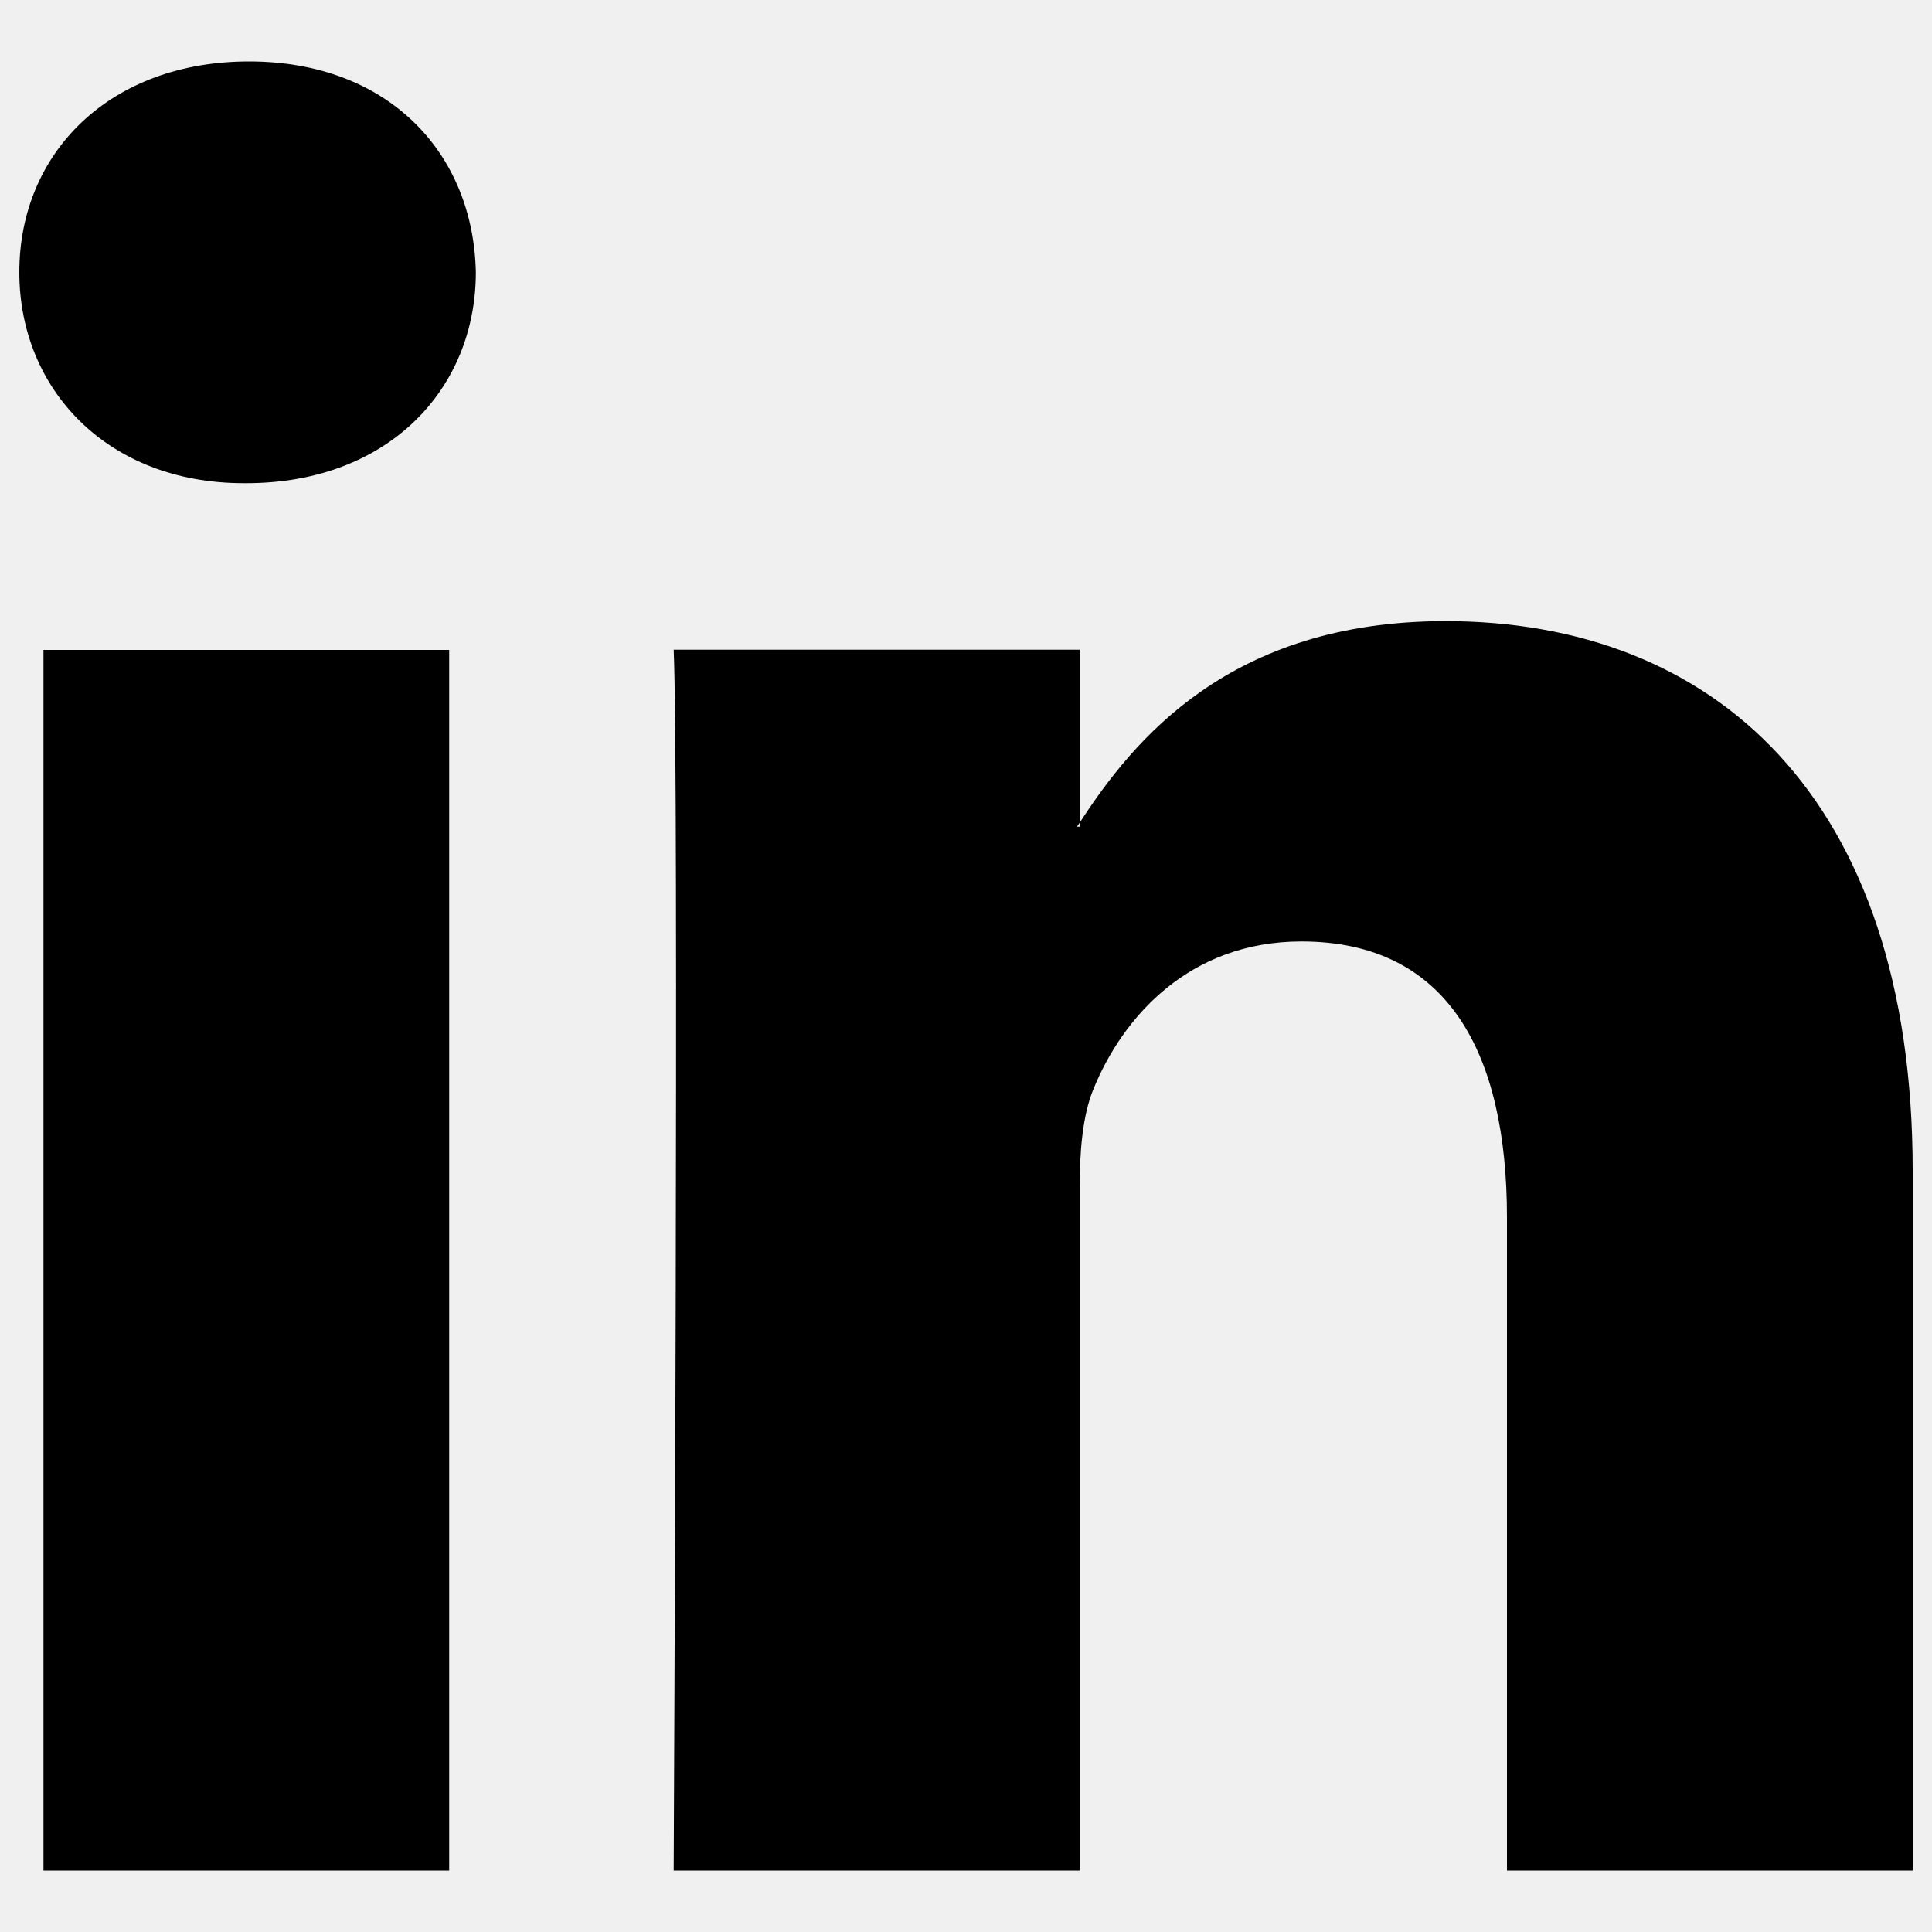
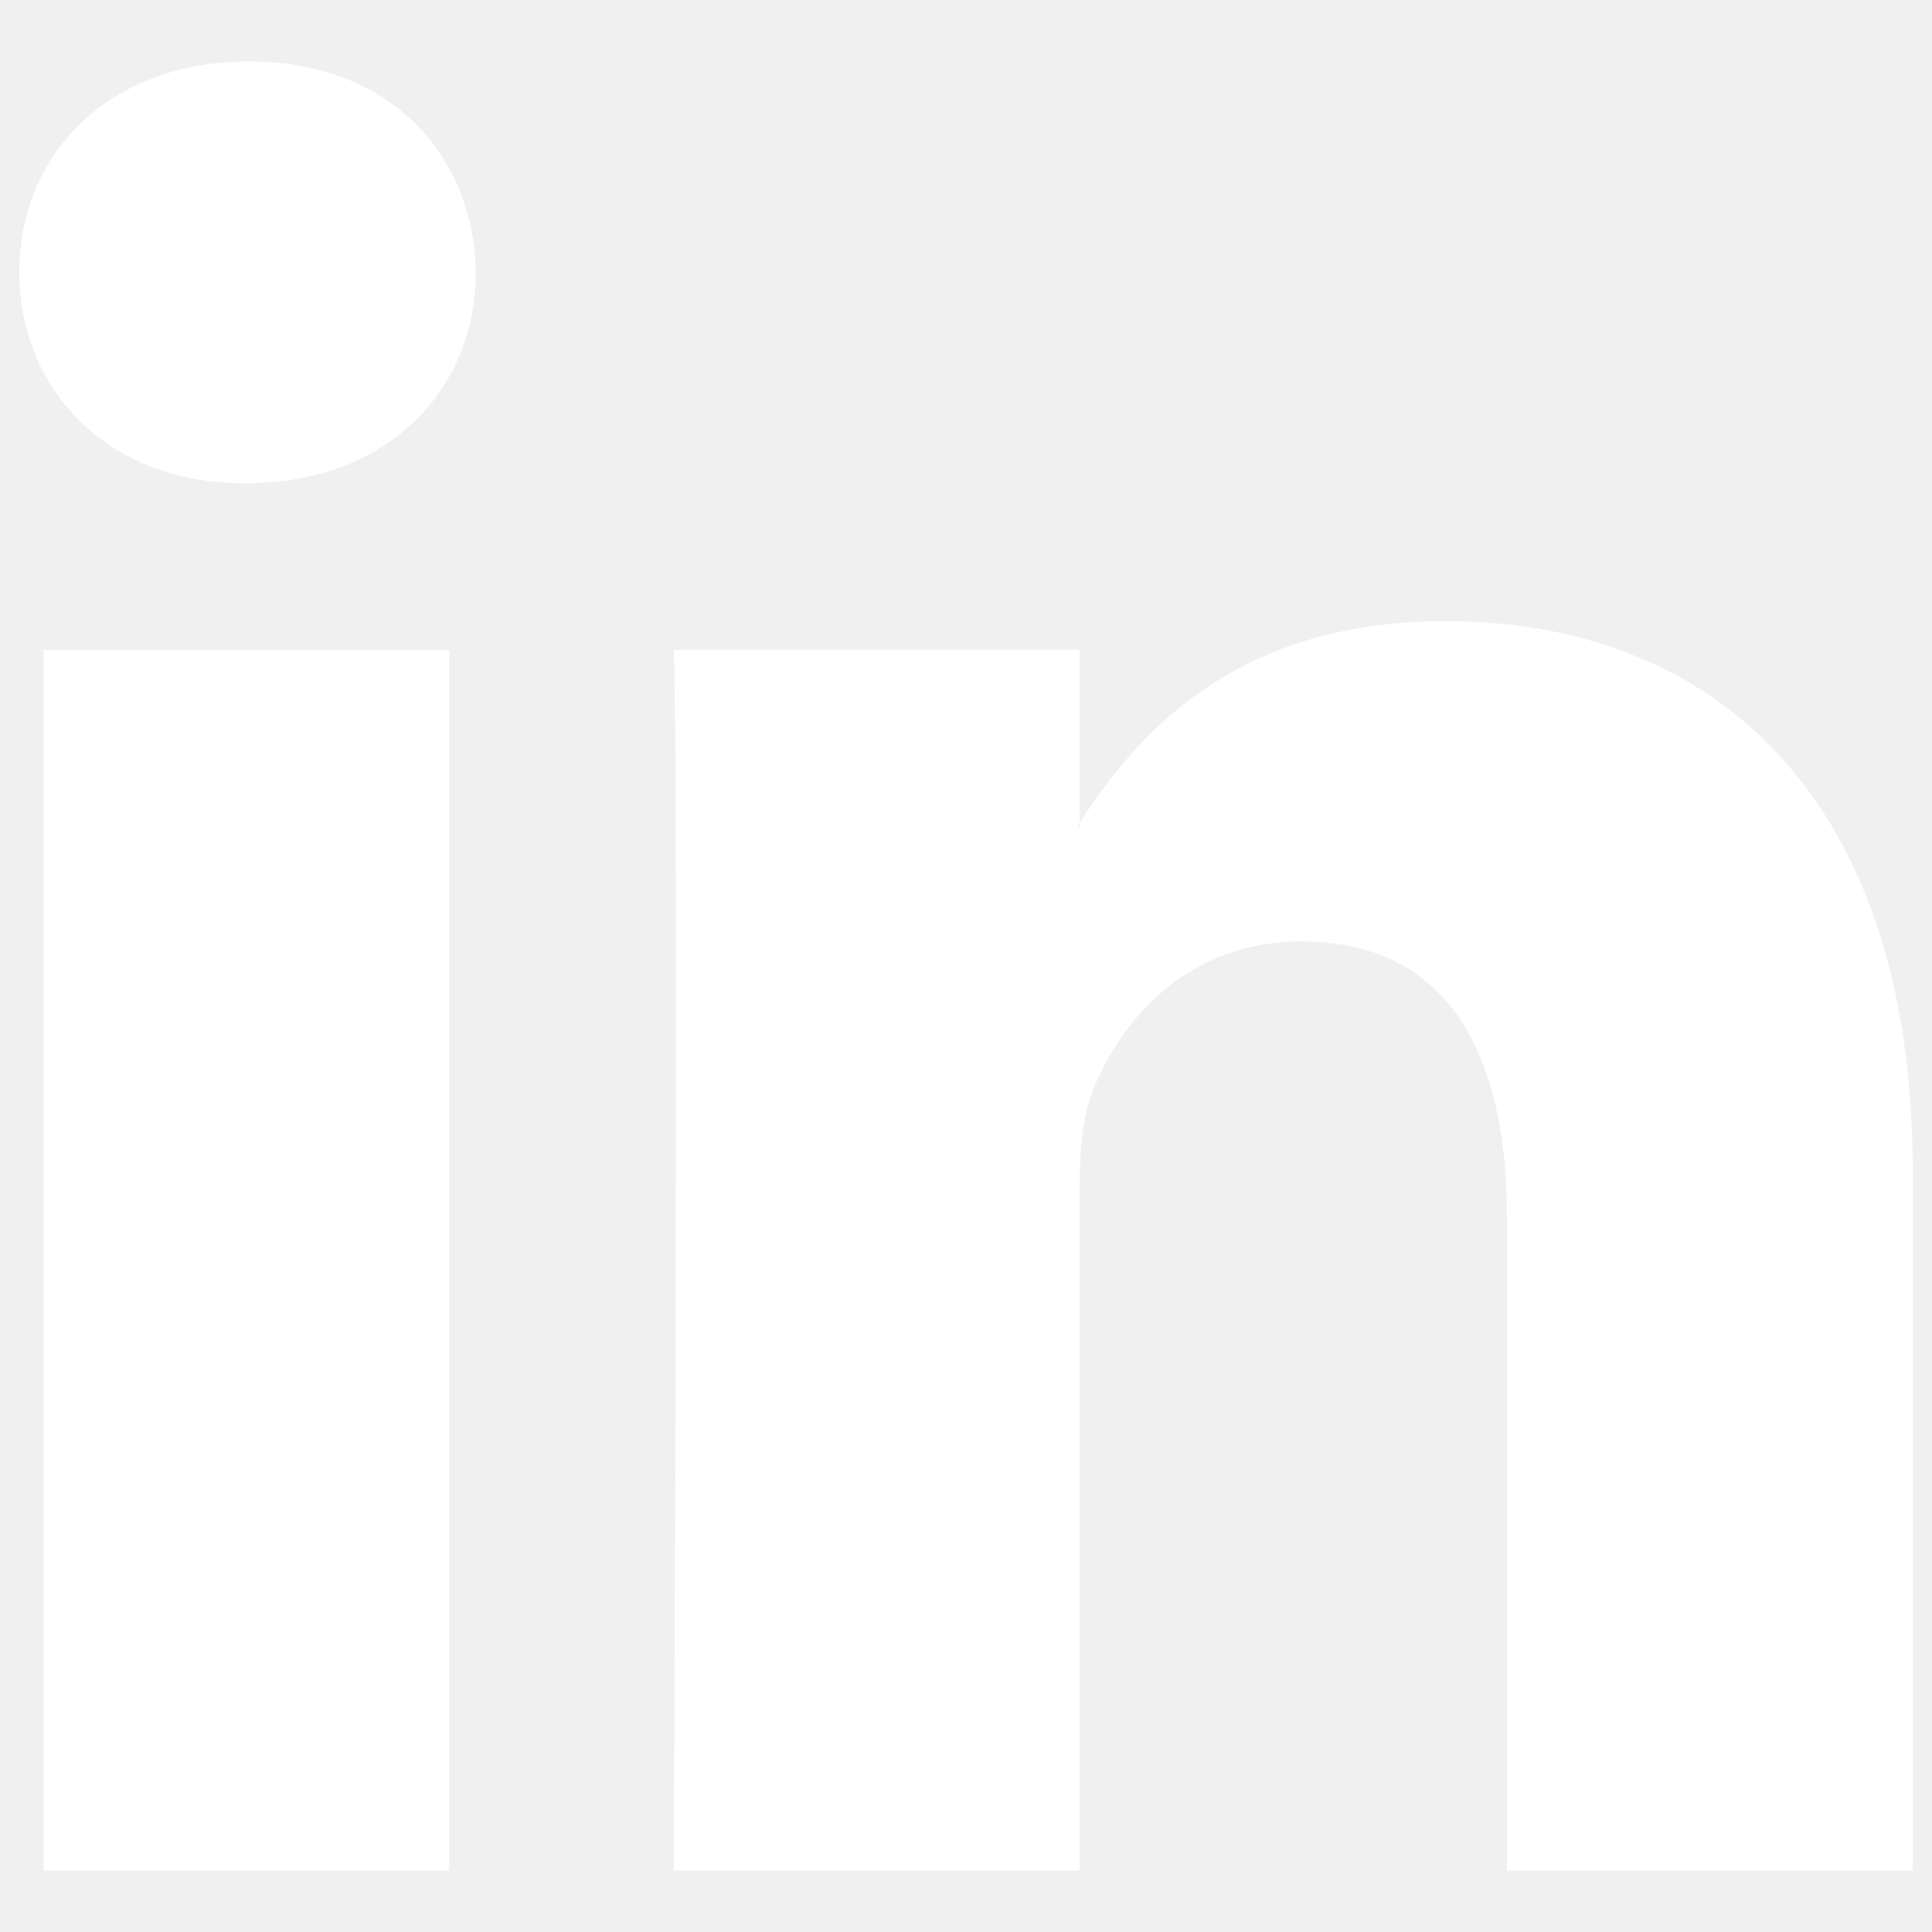
- <svg xmlns="http://www.w3.org/2000/svg" version="1.1" x="0px" y="0px" viewBox="0 0 1000 1000" enable-background="new 0 0 1000 1000" xml:space="preserve">
+ <svg xmlns="http://www.w3.org/2000/svg" version="1.1" id="Calque_1" x="0px" y="0px" viewBox="0 0 1000 1000" style="enable-background:new 0 0 1000 1000;" xml:space="preserve">
+   <style type="text/css">
+ 	.st0{fill:#FFFFFF;}
+ </style>
  <g>
    <g>
-       <path id="LinkedIn" d="M990,605.9v362.3H780v-338c0-84.9-30.4-142.9-106.4-142.9c-58,0-92.6,39.1-107.8,76.8c-5.5,13.5-7,32.3-7,51.2v352.9H348.7c0,0,2.8-572.5,0-631.9h210.1v89.6c-0.4,0.7-1,1.4-1.4,2h1.4v-2c27.9-43,77.8-104.4,189.3-104.4C886.4,321.5,990,411.8,990,605.9z M128.9,31.8C57,31.8,10,78.9,10,140.9c0,60.7,45.7,109.2,116.1,109.2h1.4c73.3,0,118.8-48.6,118.8-109.2C245,78.9,200.8,31.8,128.9,31.8z M22.5,968.2h210V336.4h-210V968.2z" />
+       <path id="LinkedIn" class="st0" d="M990,605.9v362.3H780v-338c0-84.9-30.4-142.9-106.4-142.9c-58,0-92.6,39.1-107.8,76.8    c-5.5,13.5-7,32.3-7,51.2v352.9H348.7c0,0,2.8-572.5,0-631.9h210.1v89.6c-0.4,0.7-1,1.4-1.4,2h1.4v-2    c27.9-43,77.8-104.4,189.3-104.4C886.4,321.5,990,411.8,990,605.9z M128.9,31.8C57,31.8,10,78.9,10,140.9    c0,60.7,45.7,109.2,116.1,109.2h1.4c73.3,0,118.8-48.6,118.8-109.2C245,78.9,200.8,31.8,128.9,31.8z M22.5,968.2h210V336.4h-210    V968.2z" />
    </g>
-     <g />
-     <g />
-     <g />
-     <g />
-     <g />
-     <g />
-     <g />
-     <g />
-     <g />
-     <g />
-     <g />
-     <g />
-     <g />
-     <g />
-     <g />
  </g>
</svg>
